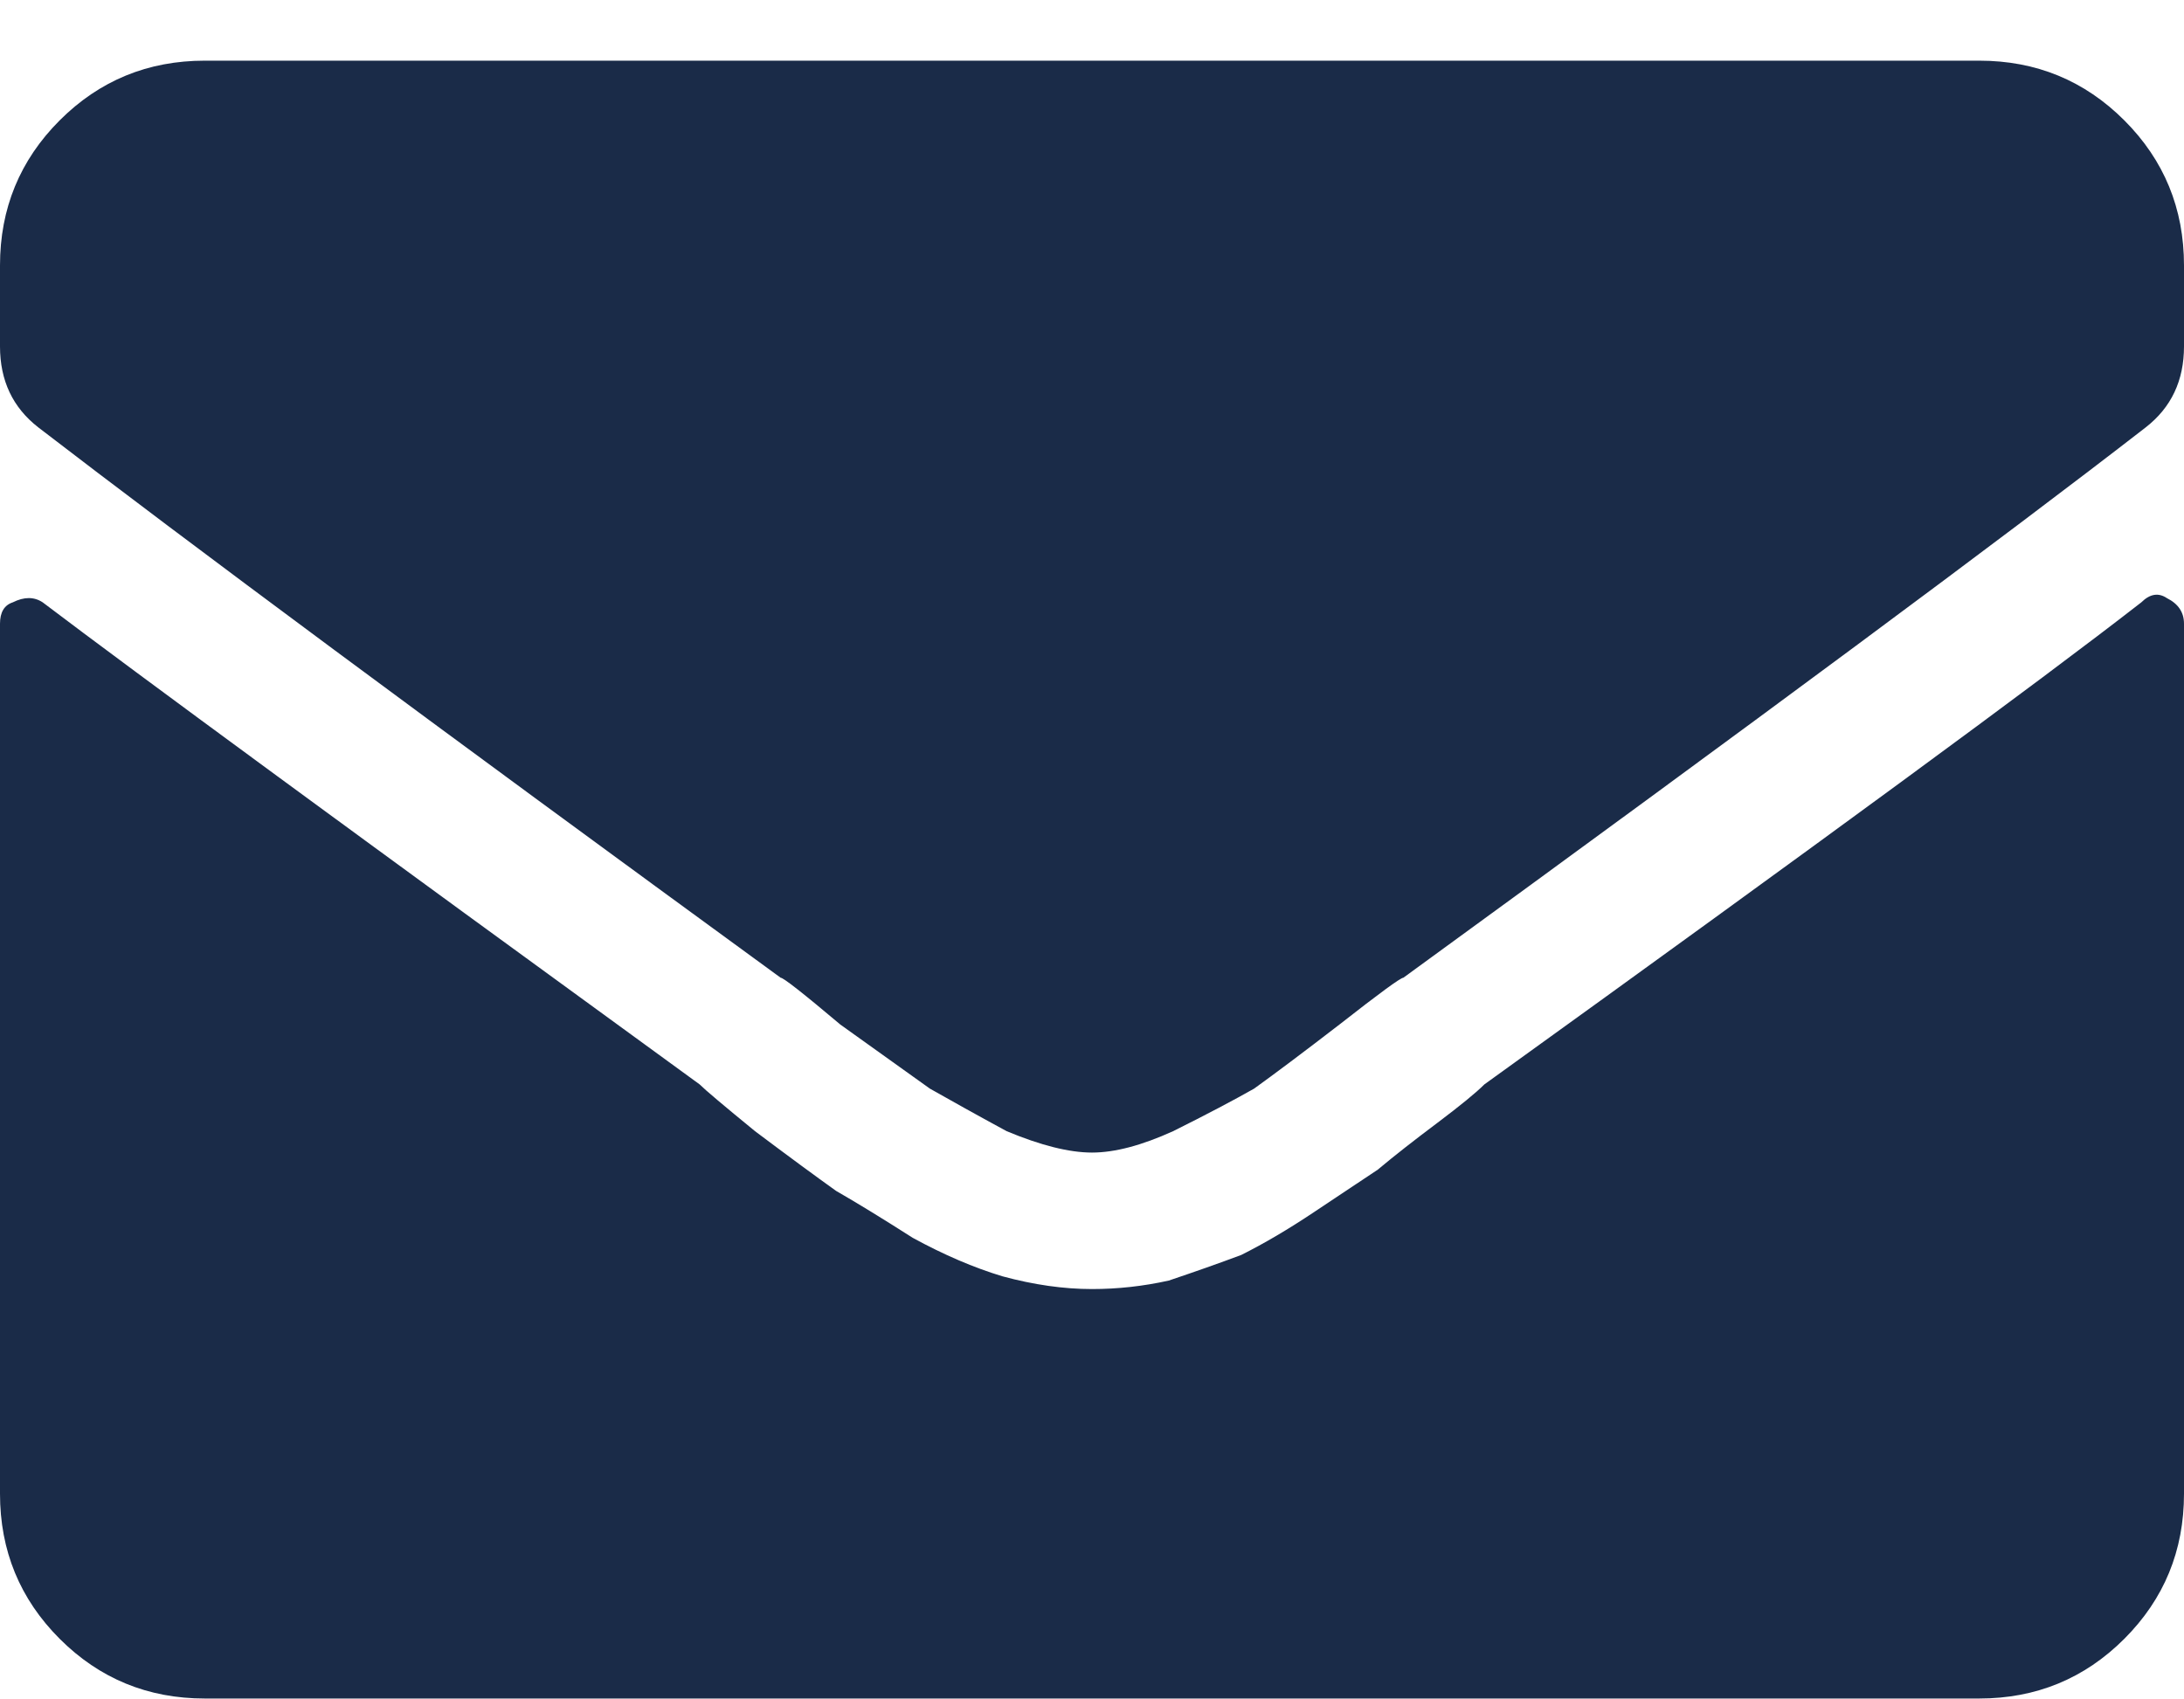
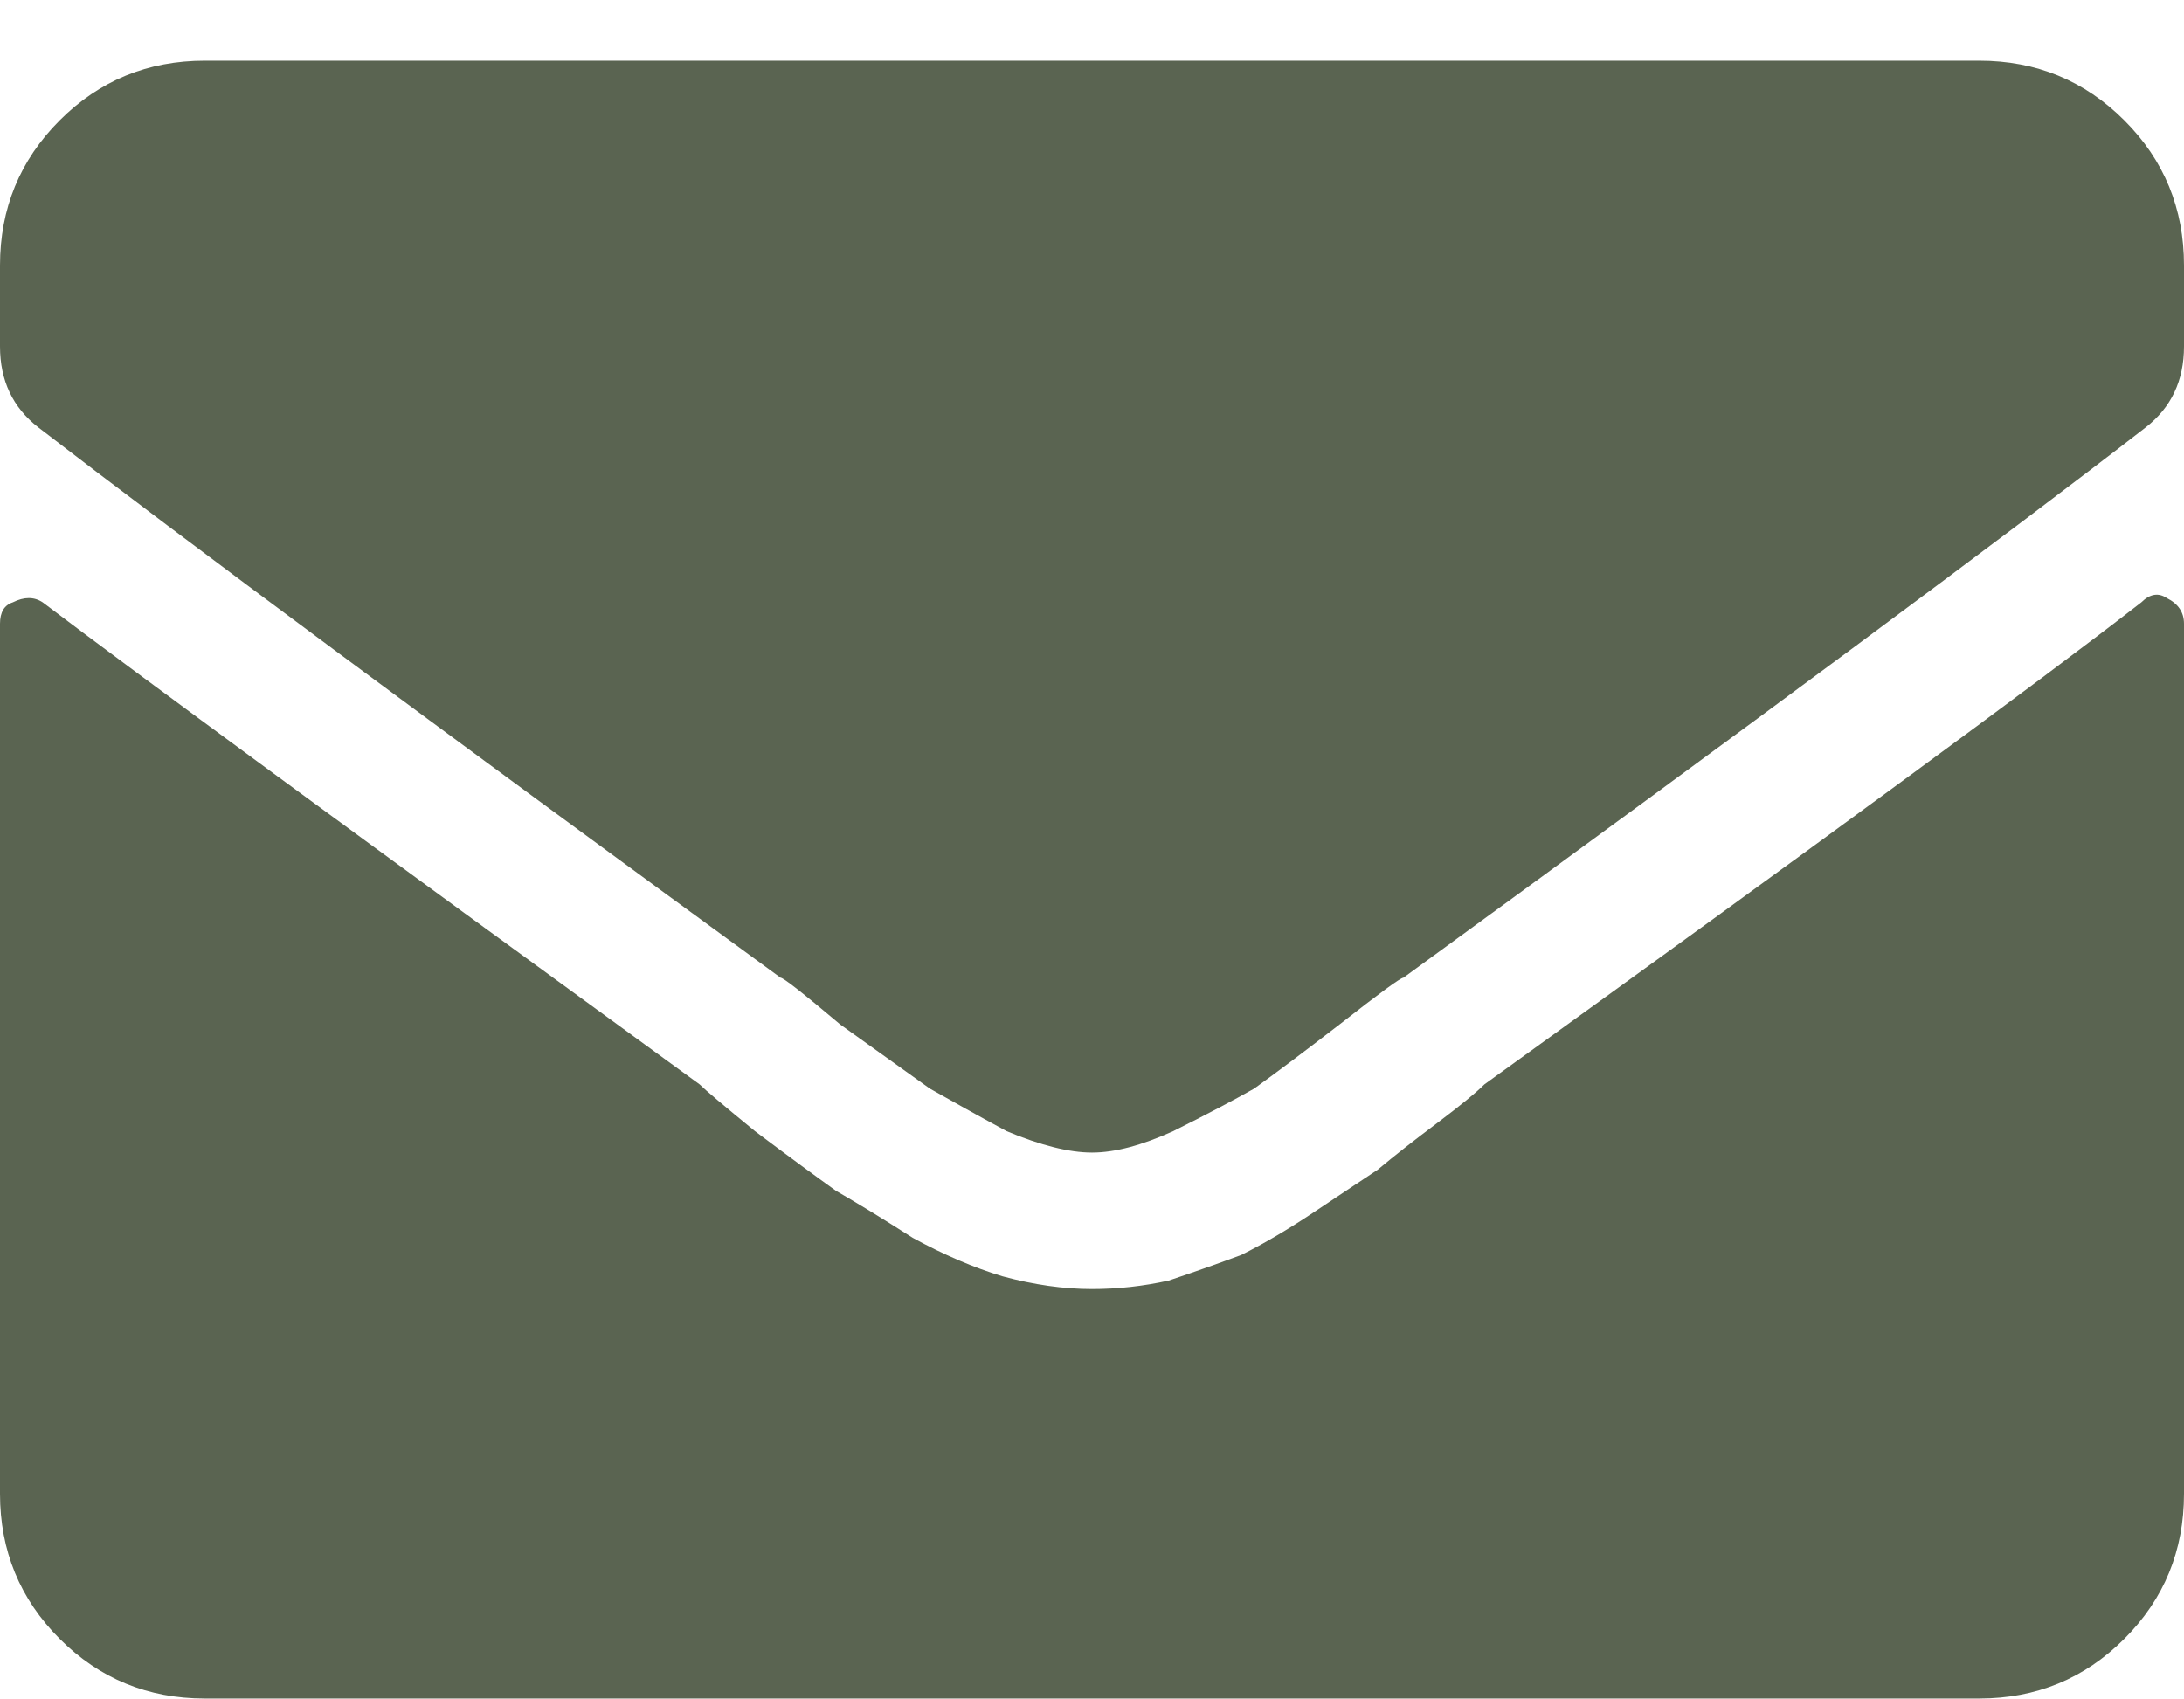
<svg xmlns="http://www.w3.org/2000/svg" width="18" height="14" viewBox="0 0 18 14" fill="none">
-   <path d="M17.648 4.965C17.719 4.895 17.789 4.883 17.859 4.93C17.953 4.977 18 5.047 18 5.141V12.312C18 12.781 17.836 13.18 17.508 13.508C17.18 13.836 16.781 14 16.312 14H1.688C1.219 14 0.82 13.836 0.492 13.508C0.164 13.18 0 12.781 0 12.312V5.141C0 5.047 0.035 4.988 0.105 4.965C0.199 4.918 0.281 4.918 0.352 4.965C1.125 5.551 2.93 6.875 5.766 8.938C5.812 8.984 5.965 9.113 6.223 9.324C6.504 9.535 6.727 9.699 6.891 9.816C7.055 9.91 7.266 10.039 7.523 10.203C7.781 10.344 8.027 10.449 8.262 10.52C8.52 10.59 8.766 10.625 9 10.625C9.211 10.625 9.422 10.602 9.633 10.555C9.844 10.484 10.043 10.414 10.23 10.344C10.418 10.25 10.617 10.133 10.828 9.992C11.039 9.852 11.215 9.734 11.355 9.641C11.496 9.523 11.66 9.395 11.848 9.254C12.035 9.113 12.164 9.008 12.234 8.938C15 6.945 16.805 5.621 17.648 4.965ZM9 9.5C8.812 9.5 8.578 9.441 8.297 9.324C8.039 9.184 7.828 9.066 7.664 8.973C7.5 8.855 7.254 8.68 6.926 8.445C6.621 8.188 6.457 8.059 6.434 8.059C3.574 5.973 1.535 4.461 0.316 3.523C0.105 3.359 0 3.137 0 2.855V2.188C0 1.719 0.164 1.32 0.492 0.992C0.82 0.664 1.219 0.5 1.688 0.5H16.312C16.781 0.5 17.18 0.664 17.508 0.992C17.836 1.32 18 1.719 18 2.188V2.855C18 3.137 17.895 3.359 17.684 3.523C16.535 4.414 14.496 5.926 11.566 8.059C11.543 8.059 11.367 8.188 11.039 8.445C10.734 8.68 10.5 8.855 10.336 8.973C10.172 9.066 9.949 9.184 9.668 9.324C9.41 9.441 9.188 9.5 9 9.5Z" fill="#1A2B48" />
+   <path d="M17.648 4.965C17.719 4.895 17.789 4.883 17.859 4.93C17.953 4.977 18 5.047 18 5.141V12.312C18 12.781 17.836 13.18 17.508 13.508C17.18 13.836 16.781 14 16.312 14H1.688C1.219 14 0.82 13.836 0.492 13.508C0.164 13.18 0 12.781 0 12.312V5.141C0 5.047 0.035 4.988 0.105 4.965C0.199 4.918 0.281 4.918 0.352 4.965C1.125 5.551 2.93 6.875 5.766 8.938C5.812 8.984 5.965 9.113 6.223 9.324C6.504 9.535 6.727 9.699 6.891 9.816C7.055 9.91 7.266 10.039 7.523 10.203C7.781 10.344 8.027 10.449 8.262 10.52C8.52 10.59 8.766 10.625 9 10.625C9.211 10.625 9.422 10.602 9.633 10.555C9.844 10.484 10.043 10.414 10.23 10.344C10.418 10.25 10.617 10.133 10.828 9.992C11.039 9.852 11.215 9.734 11.355 9.641C11.496 9.523 11.66 9.395 11.848 9.254C12.035 9.113 12.164 9.008 12.234 8.938C15 6.945 16.805 5.621 17.648 4.965ZM9 9.5C8.812 9.5 8.578 9.441 8.297 9.324C8.039 9.184 7.828 9.066 7.664 8.973C7.5 8.855 7.254 8.68 6.926 8.445C6.621 8.188 6.457 8.059 6.434 8.059C3.574 5.973 1.535 4.461 0.316 3.523C0.105 3.359 0 3.137 0 2.855V2.188C0 1.719 0.164 1.32 0.492 0.992C0.82 0.664 1.219 0.5 1.688 0.5H16.312C16.781 0.5 17.18 0.664 17.508 0.992C17.836 1.32 18 1.719 18 2.188V2.855C18 3.137 17.895 3.359 17.684 3.523C16.535 4.414 14.496 5.926 11.566 8.059C11.543 8.059 11.367 8.188 11.039 8.445C10.734 8.68 10.5 8.855 10.336 8.973C10.172 9.066 9.949 9.184 9.668 9.324C9.41 9.441 9.188 9.5 9 9.5Z" fill="#5a6451" />
</svg>
